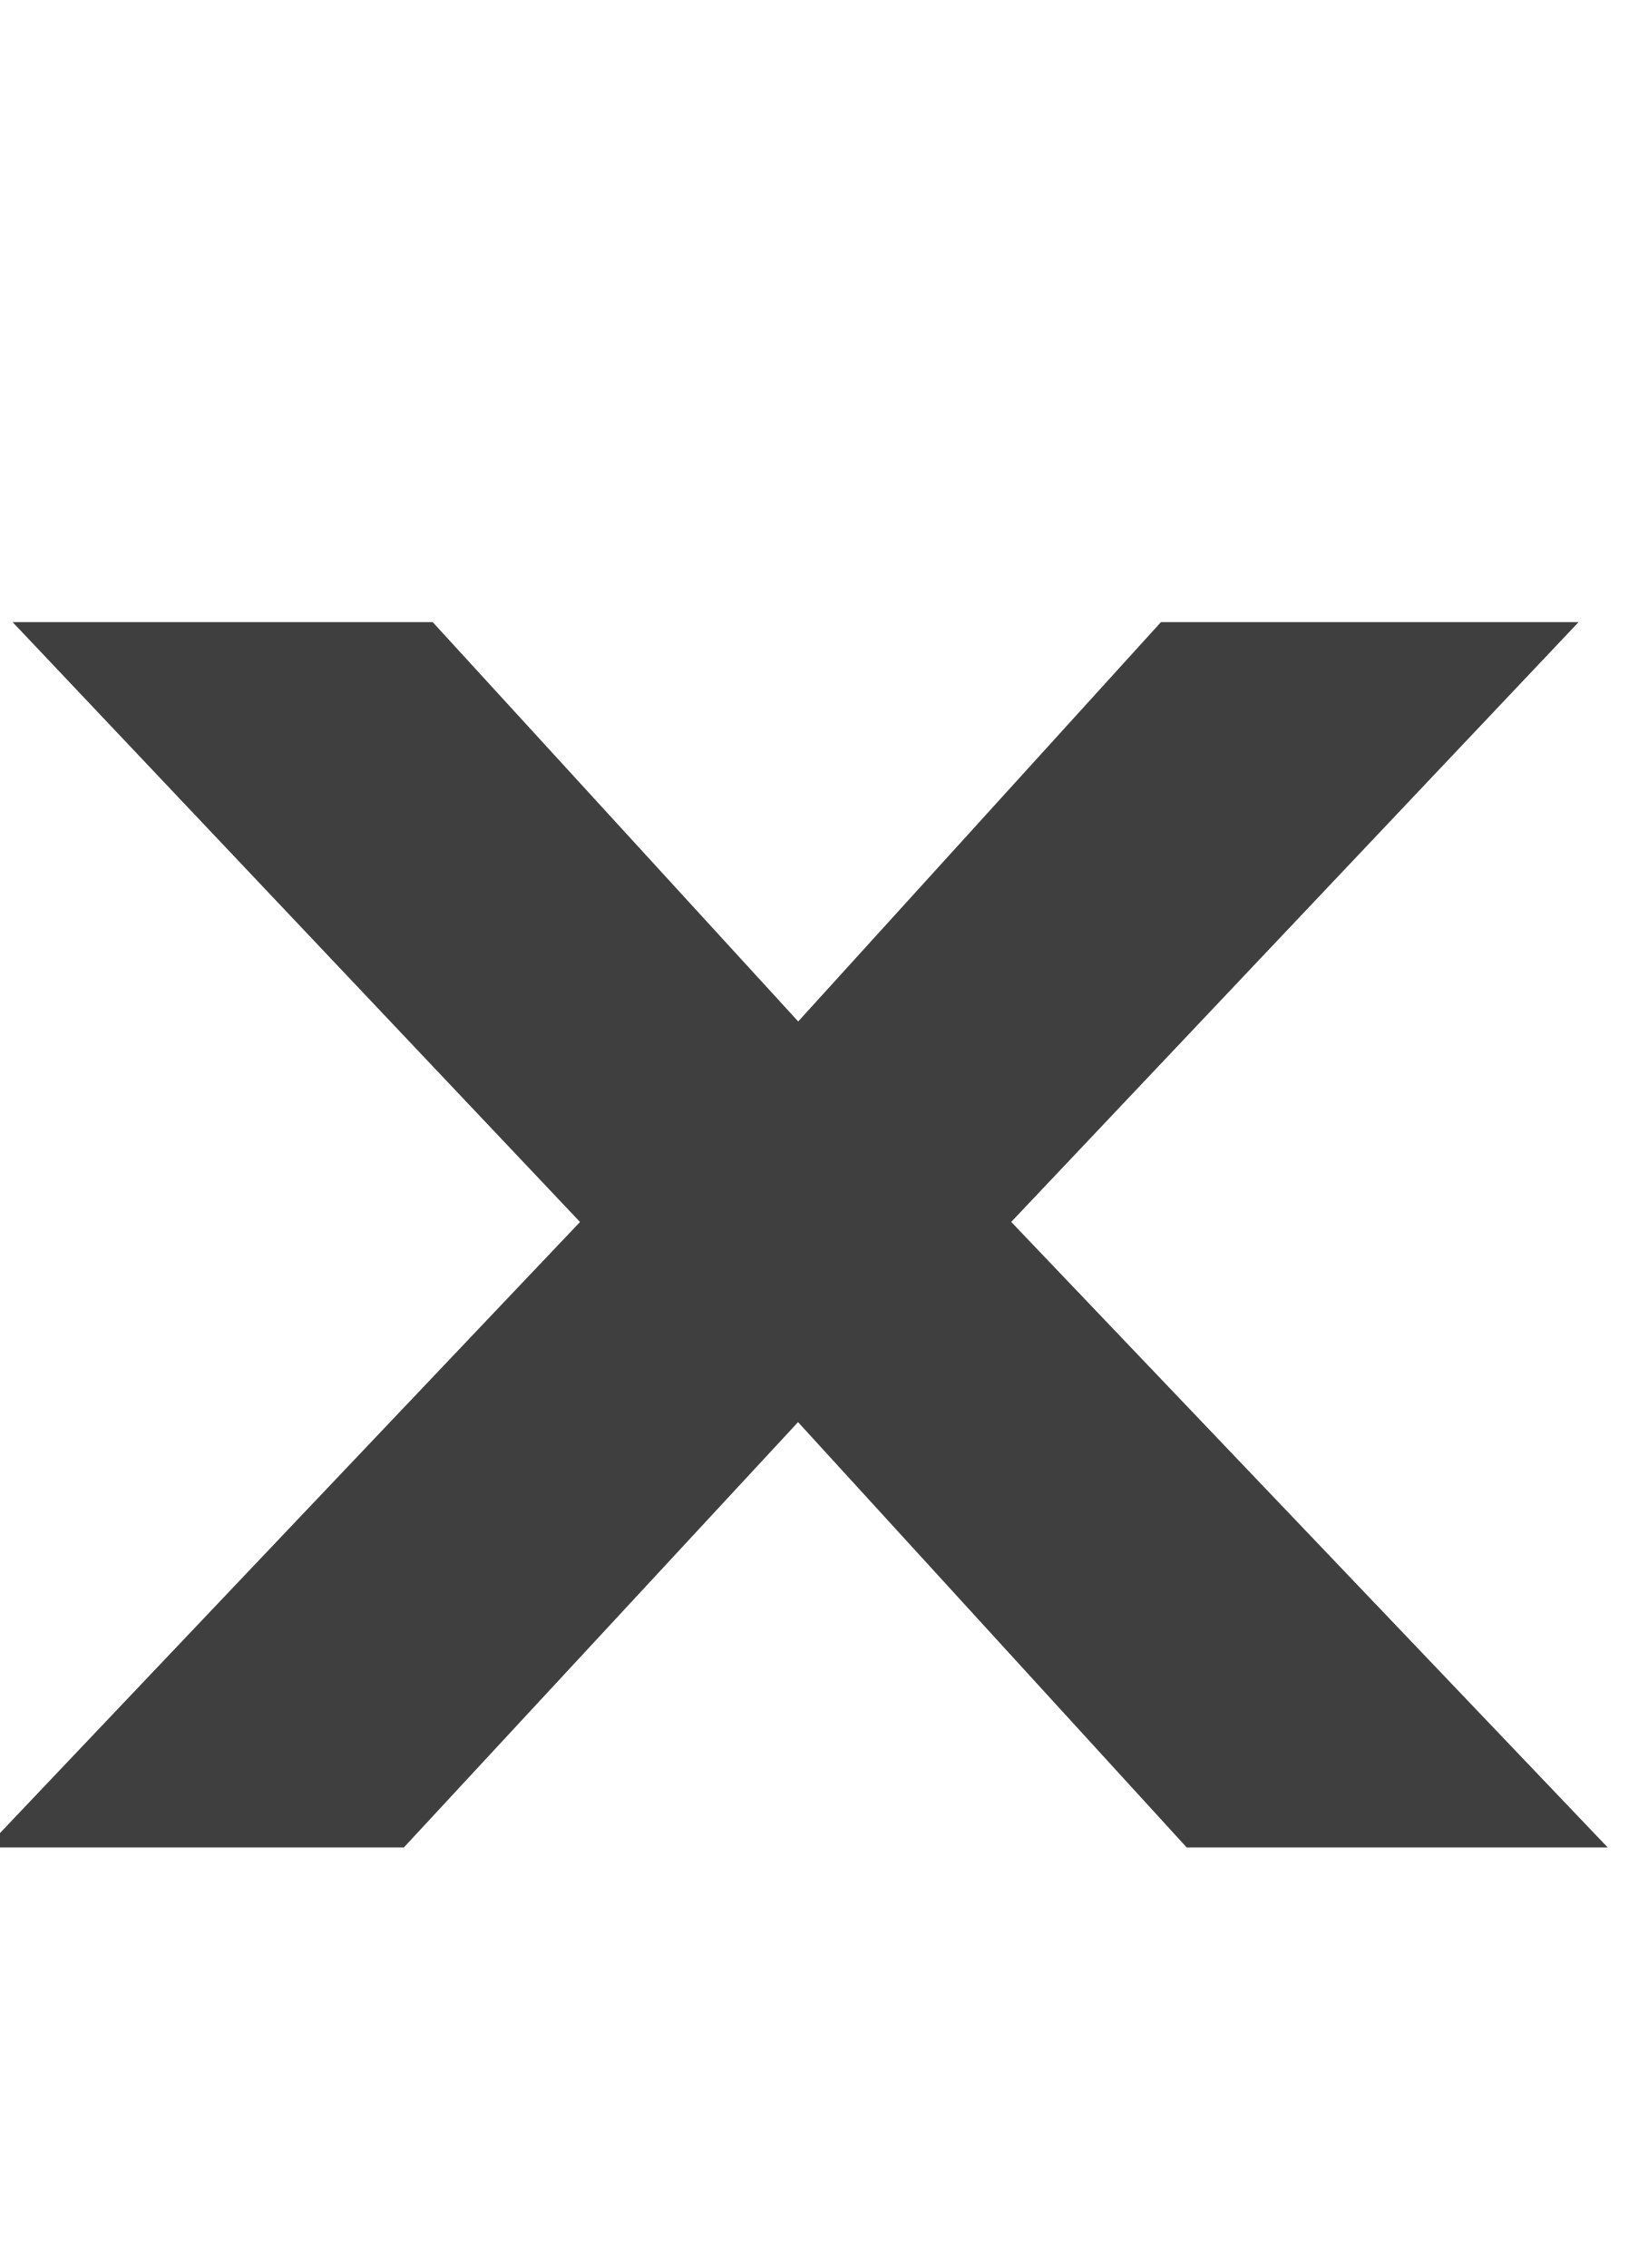
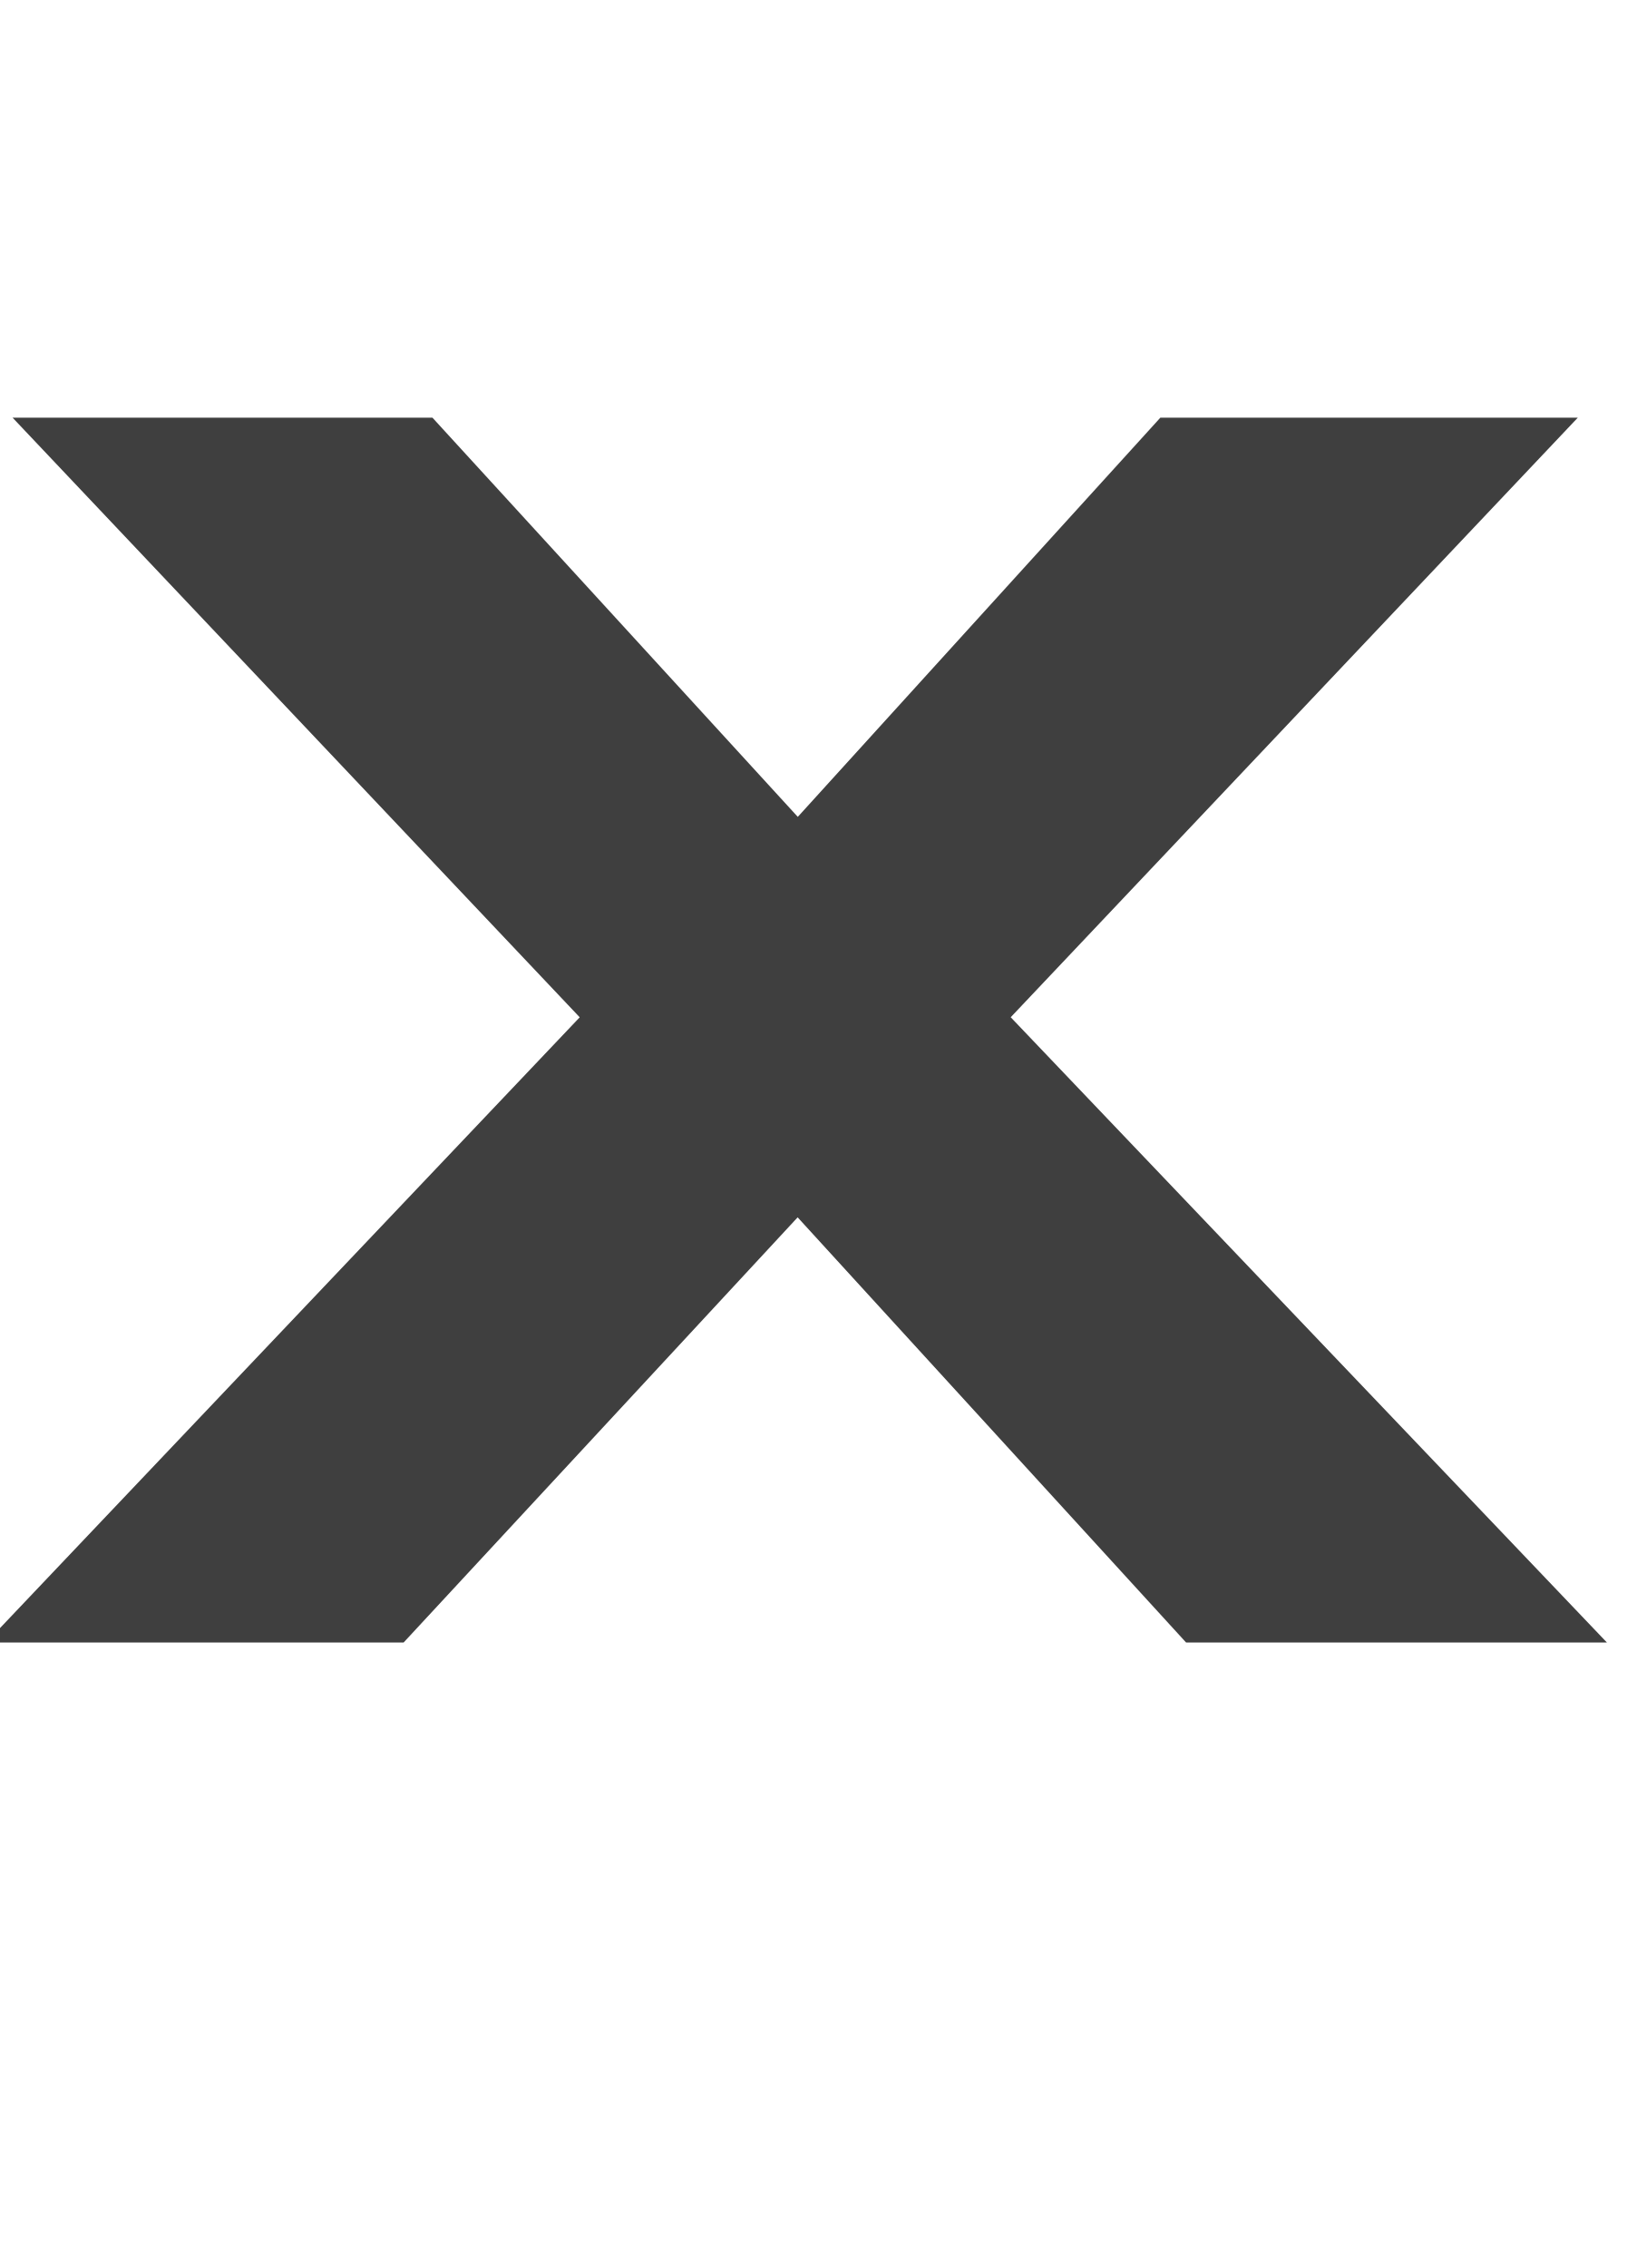
- <svg xmlns="http://www.w3.org/2000/svg" id="Layer_1" data-name="Layer 1" width="80.21" height="111.05" viewBox="0 0 80.21 111.05">
-   <defs>
-     <style>
-       .cls-1 {
-         fill: #3f3f3f;
-         font-family: Blackboysonmopeds, 'Black boys on mopeds';
-         font-size: 104.49px;
-         stroke: #3f3f3f;
-         stroke-miterlimit: 10;
-         stroke-width: 4px;
-       }
-     </style>
-   </defs>
-   <text class="cls-1" transform="translate(2 88.46) scale(1.34 1)">
-     <tspan x="0" y="0">x</tspan>
-   </text>
+ <svg xmlns="http://www.w3.org/2000/svg" version="1.1" id="Layer_1" x="0px" y="0px" viewBox="0 0 80.2 111.1" style="enable-background:new 0 0 80.2 111.1;" xml:space="preserve">
+   <style type="text/css">
+ 	.st0{fill:#3F3F3F;}
+ 	.st1{font-family:'Blackboysonmopeds';}
+ 	.st2{font-size:104.49px;}
+ 	.st3{fill:none;stroke:#3F3F3F;stroke-width:4;stroke-miterlimit:10;}
+ </style>
+   <text transform="matrix(1.34 0 0 1 1.9995 78.4601)" class="st0 st1 st2">x</text>
+   <text transform="matrix(1.34 0 0 1 1.9995 78.4601)" class="st3 st1 st2">x</text>
</svg>
